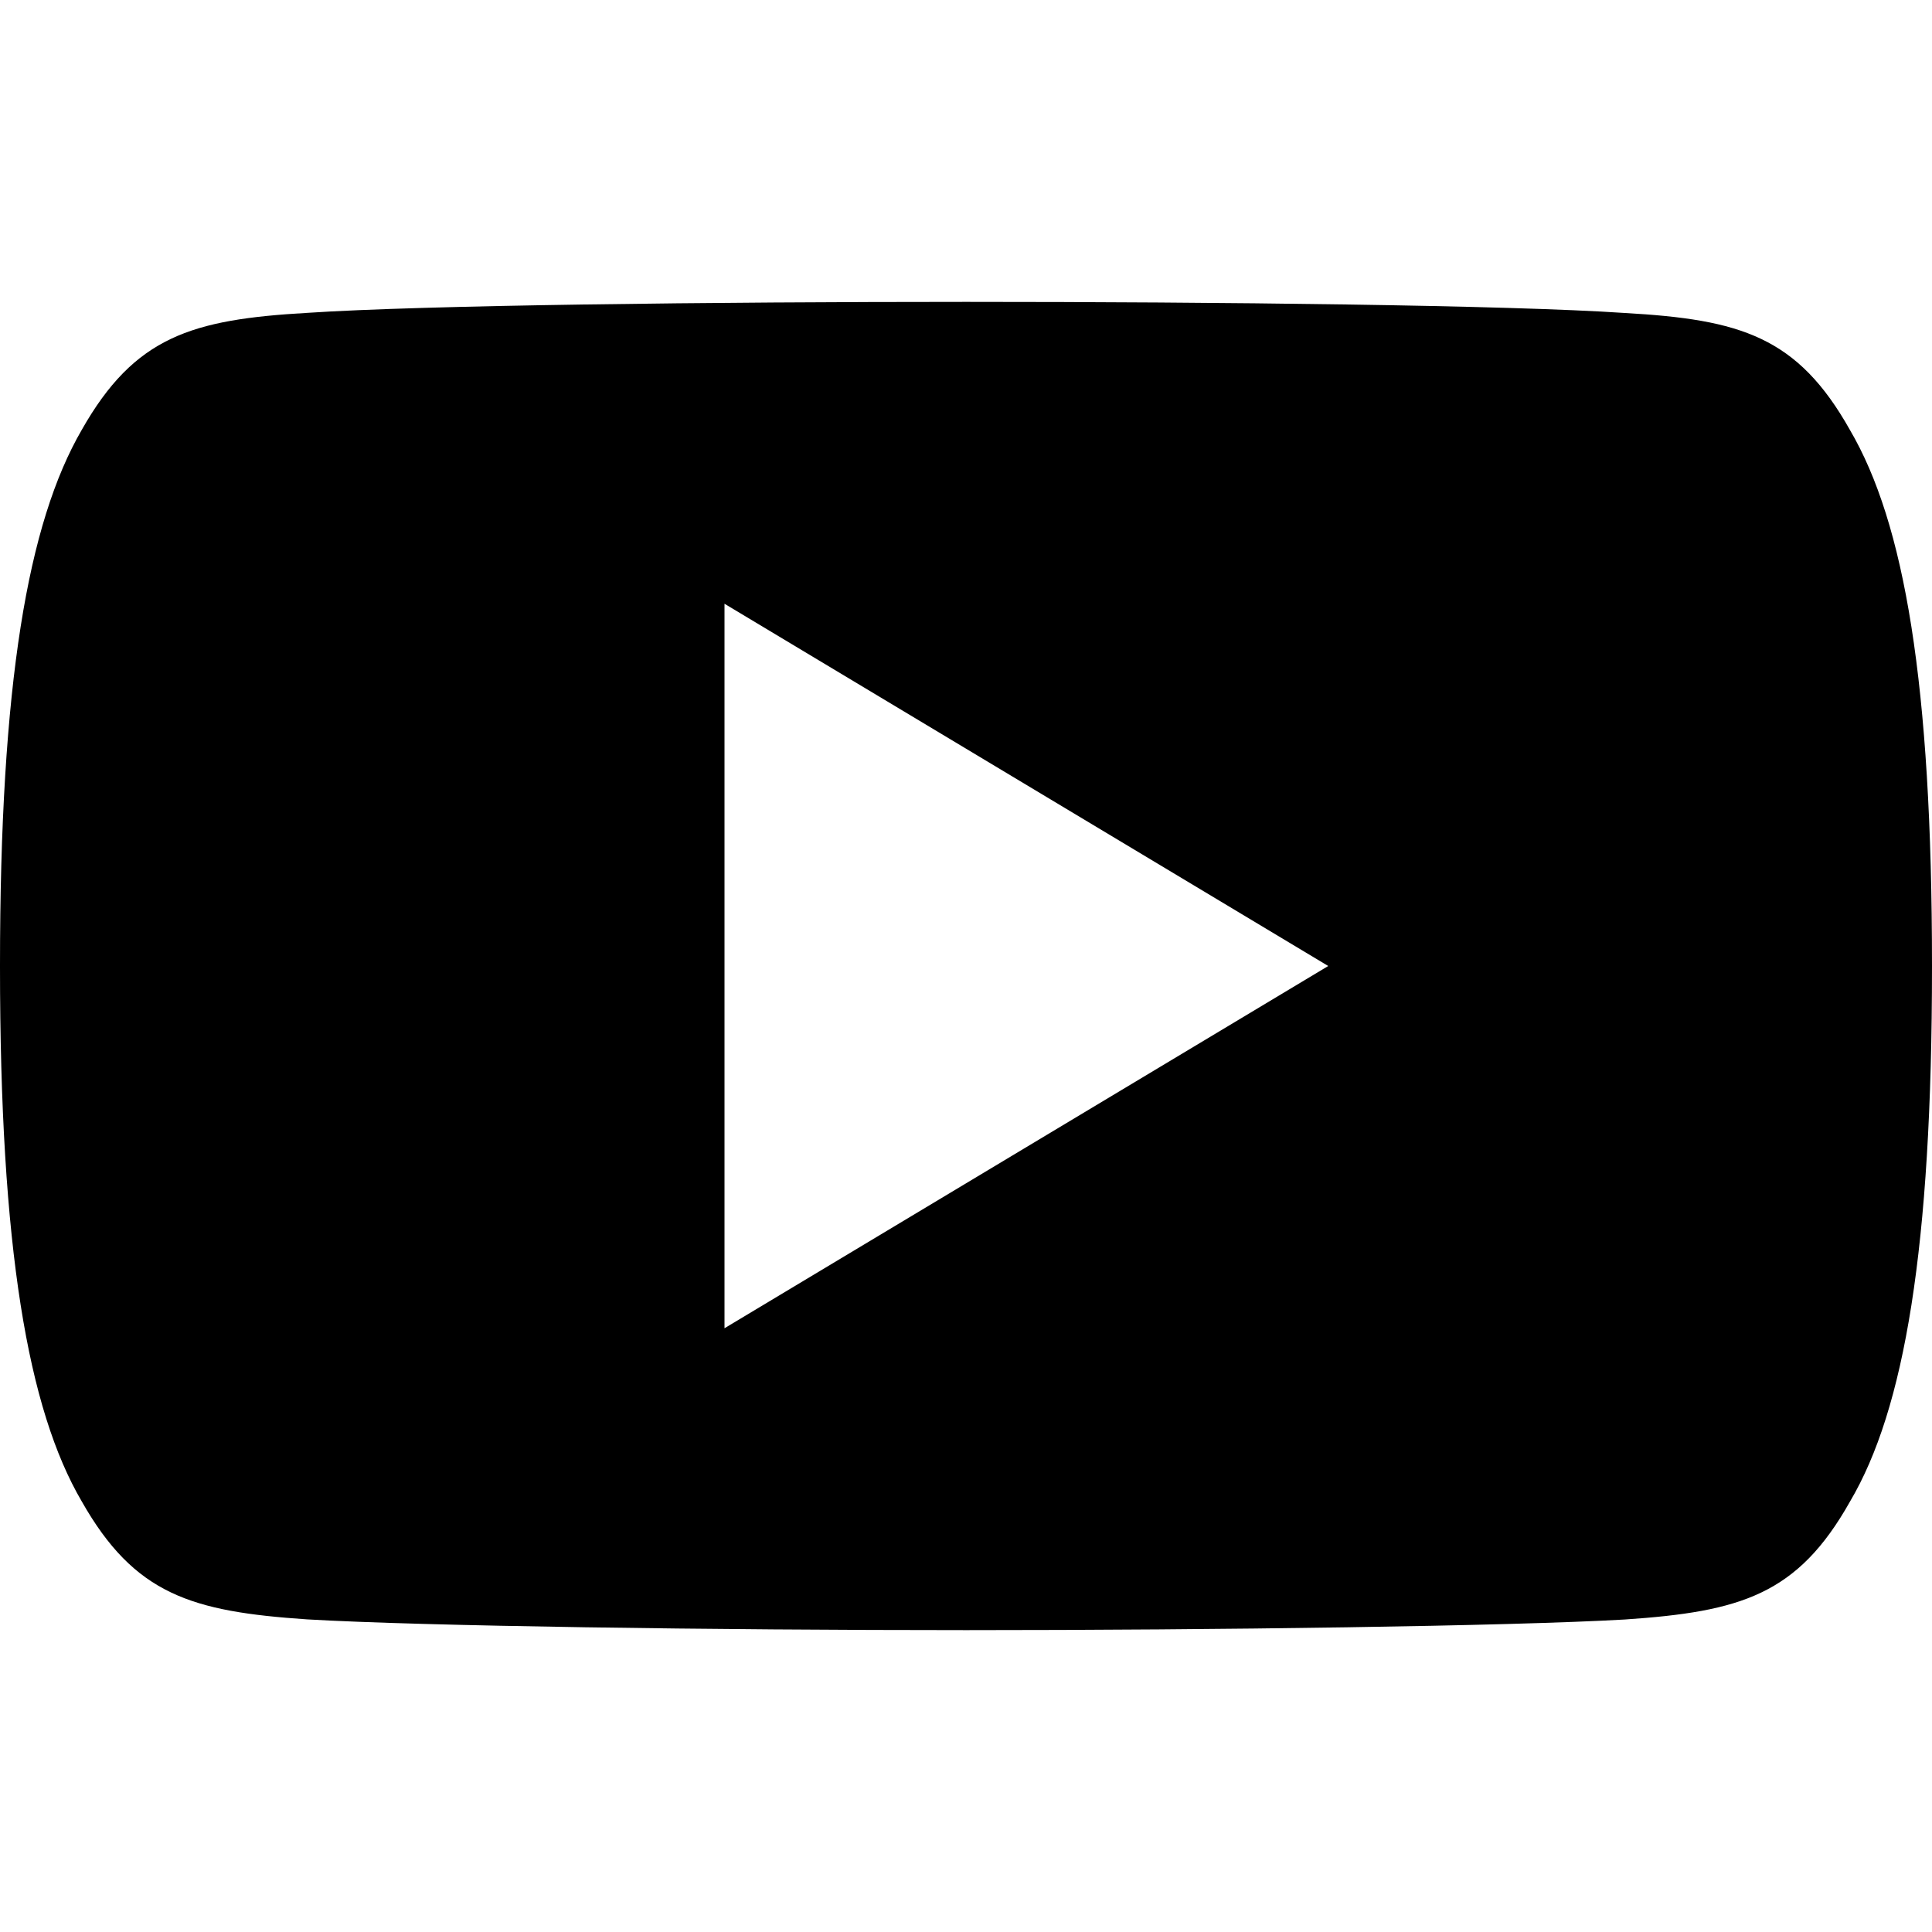
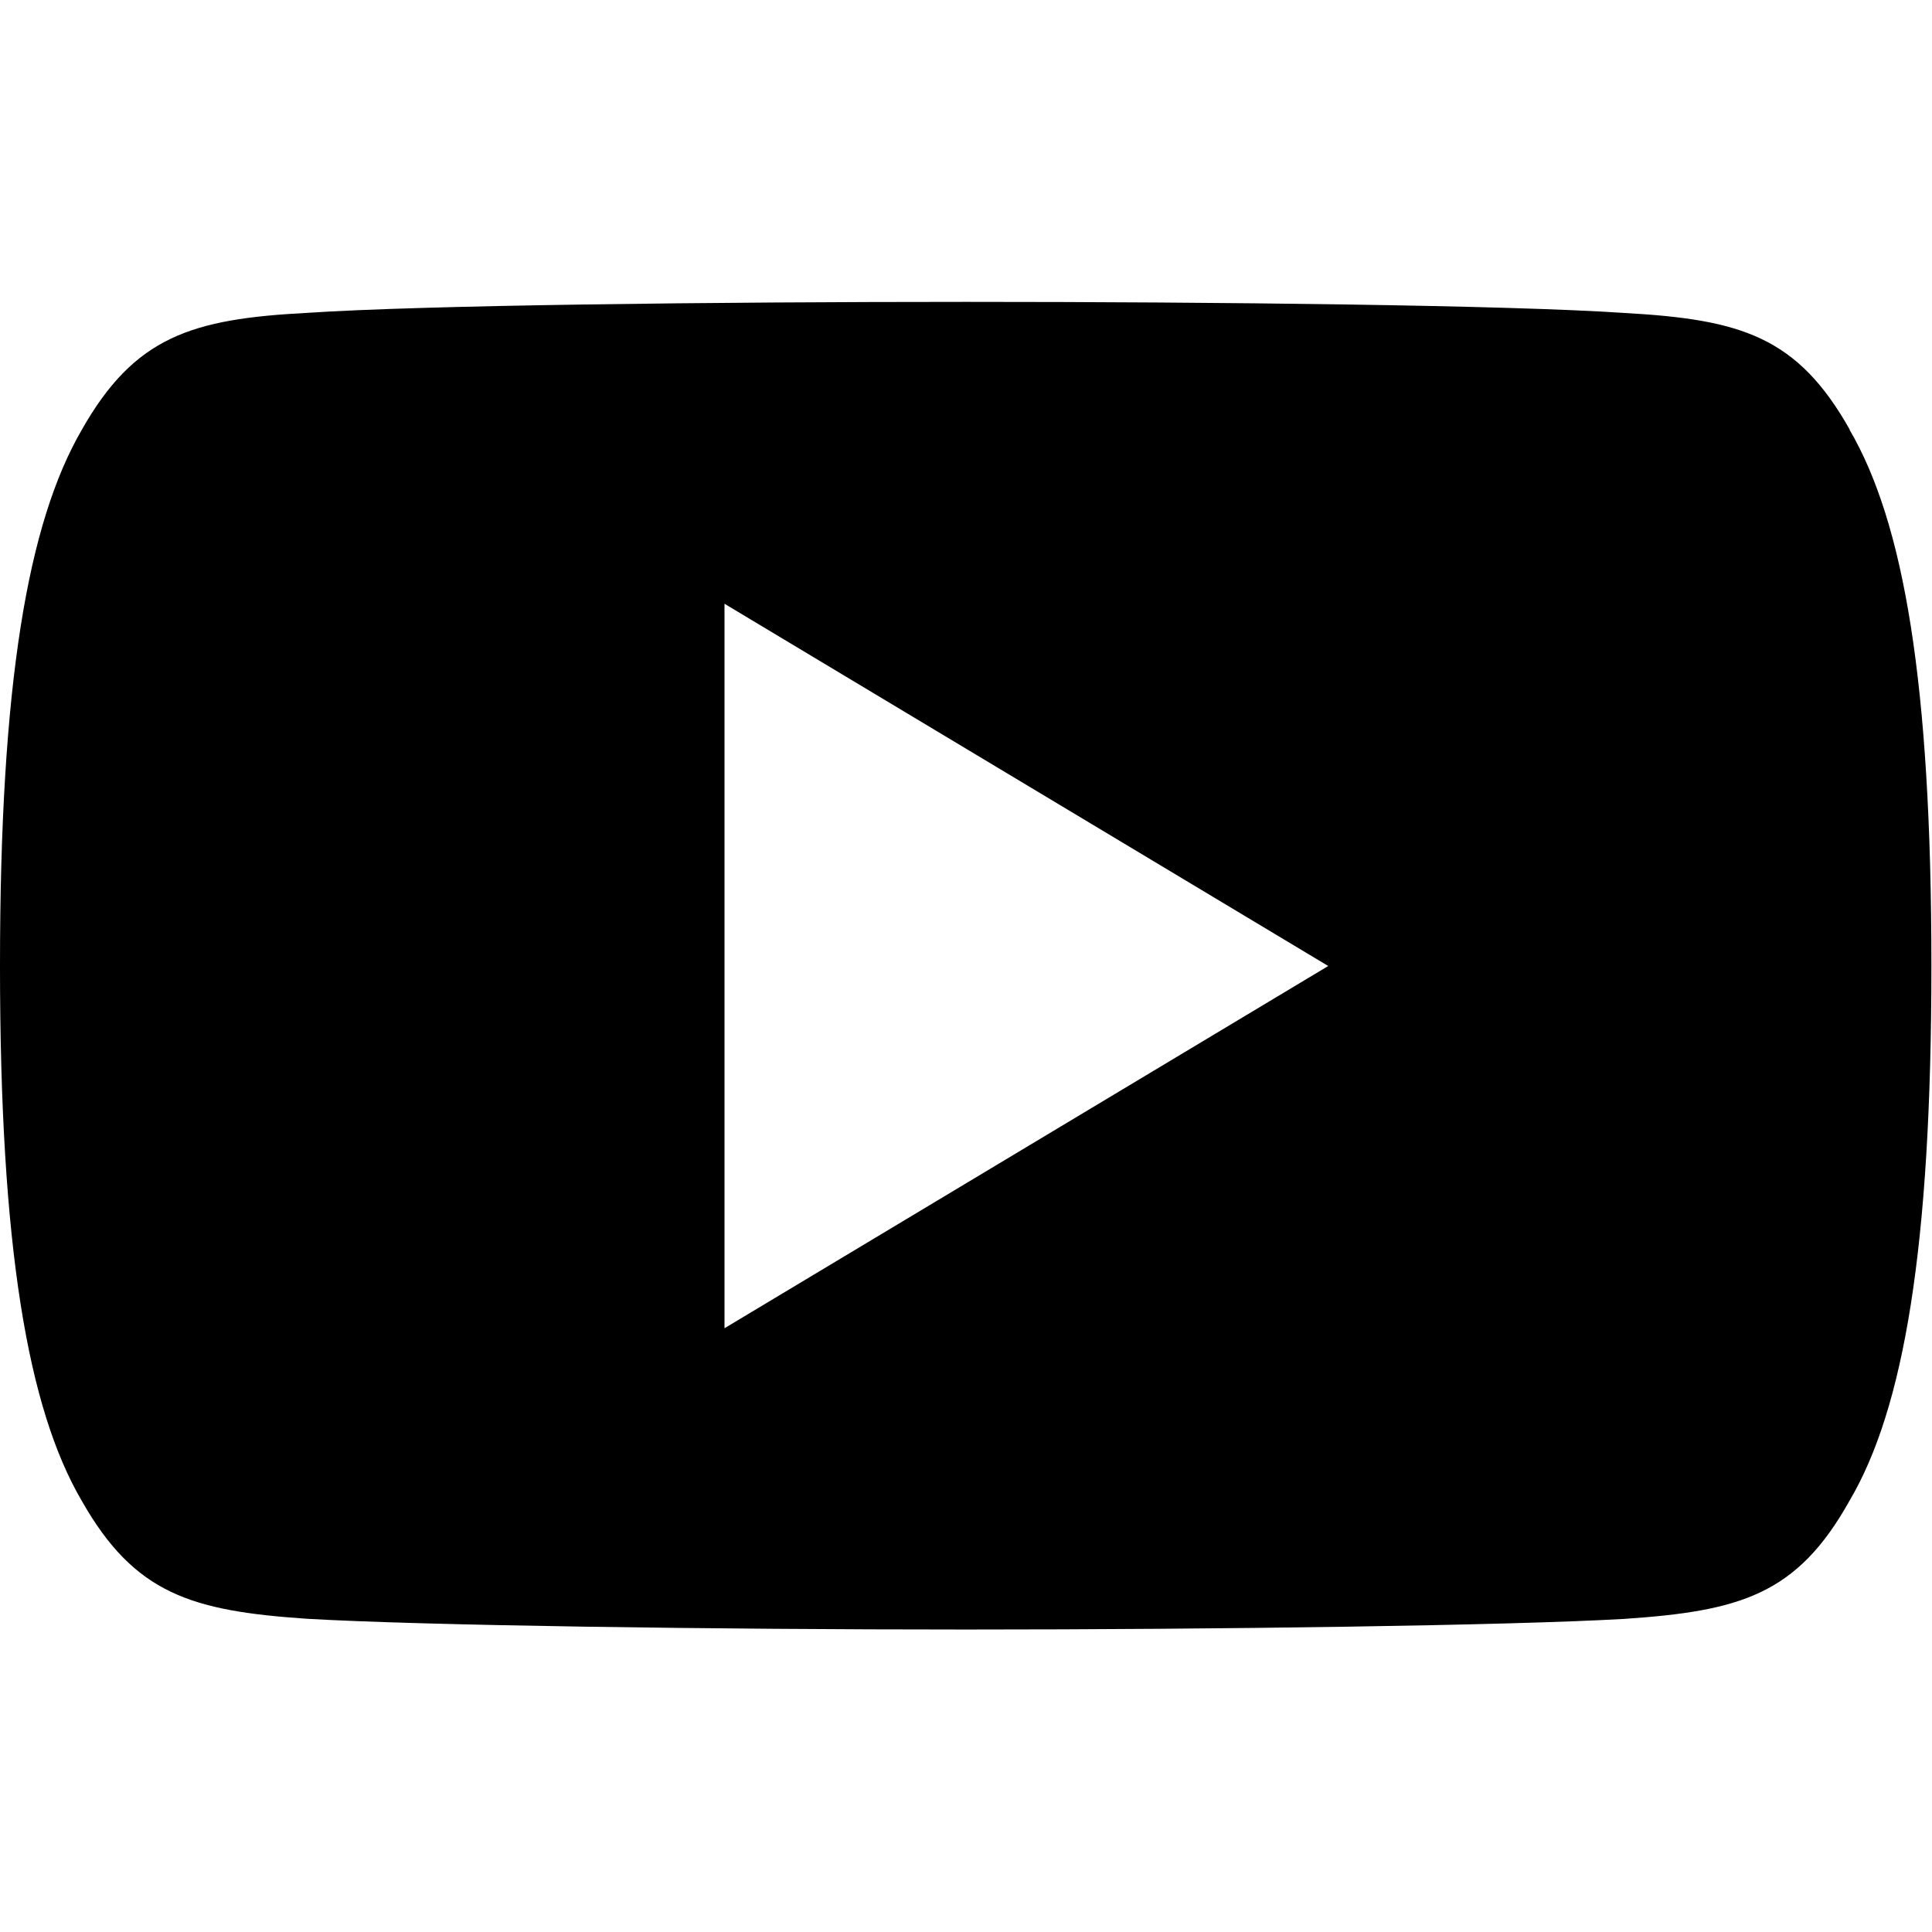
- <svg viewBox="0 0 512 512">
-   <path d="M490.24 113.92c-13.888-24.704-28.96-29.248-59.648-30.976C399.936 80.864 322.848 80 256.064 80c-66.912 0-144.032.864-174.656 2.912-30.624 1.76-45.728 6.272-59.744 31.008C7.36 138.592 0 181.088 0 255.904v.256c0 74.496 7.36 117.312 21.664 141.728 14.016 24.704 29.088 29.184 59.712 31.264C112.032 430.944 189.152 432 256.064 432c66.784 0 143.872-1.056 174.56-2.816 30.688-2.08 45.76-6.56 59.648-31.264C504.704 373.504 512 330.688 512 256.192v-.256c0-74.848-7.296-117.344-21.76-142.016zM192 352V160l160 96-160 96z" />
+ <svg viewBox="0 0 32 32">
+   <path d="M30.64 7.12c-.868-1.544-1.8-1.828-3.728-1.936C24.996 5.054 20.178 5 16.004 5c-4.182 0-9.002.054-10.916.182-1.914.1-2.858.392-3.734 1.938C.46 8.662 0 11.318 0 15.994V16c0 4.656.46 7.332 1.354 8.858.876 1.544 1.818 1.824 3.732 1.954 1.916.112 6.736.178 10.918.178 4.174 0 8.992-.066 10.9-.176 1.918-.13 2.86-.4 3.728-1.954.902-1.526 1.358-4.202 1.358-8.858v-.016c0-4.678-.456-7.334-1.36-8.876zM12 22V10l10 6-10 6z" />
</svg>
